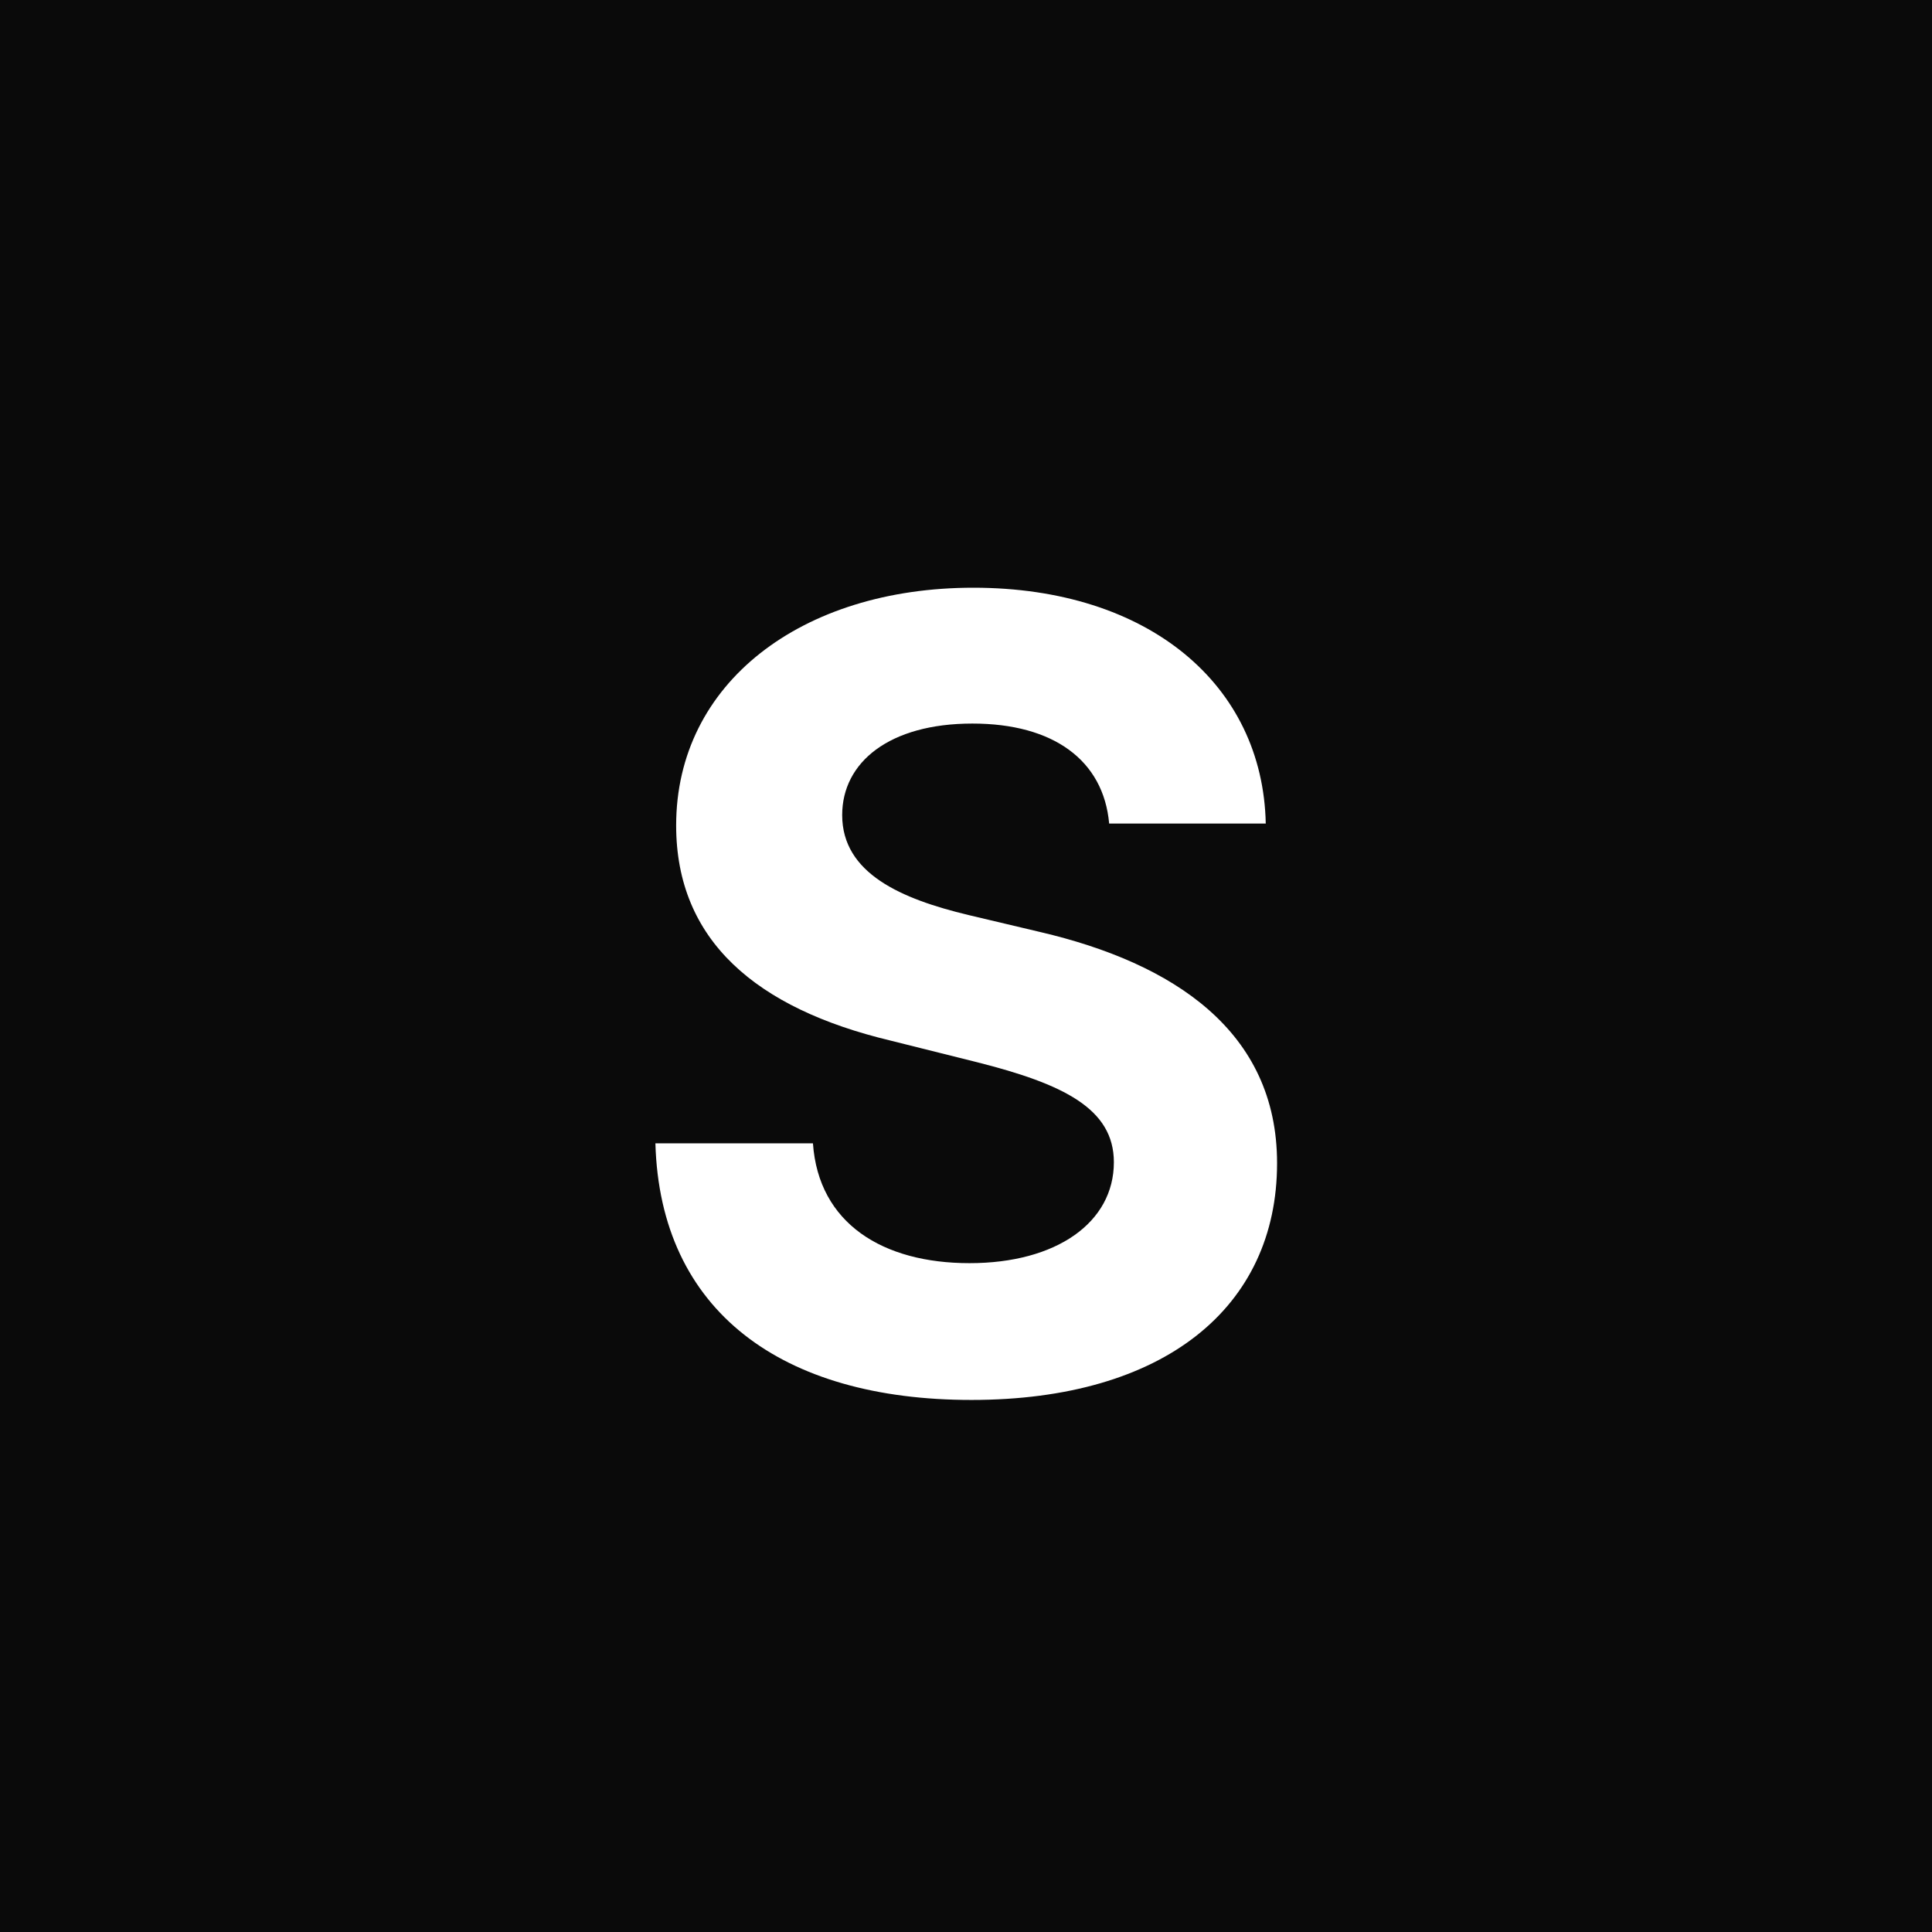
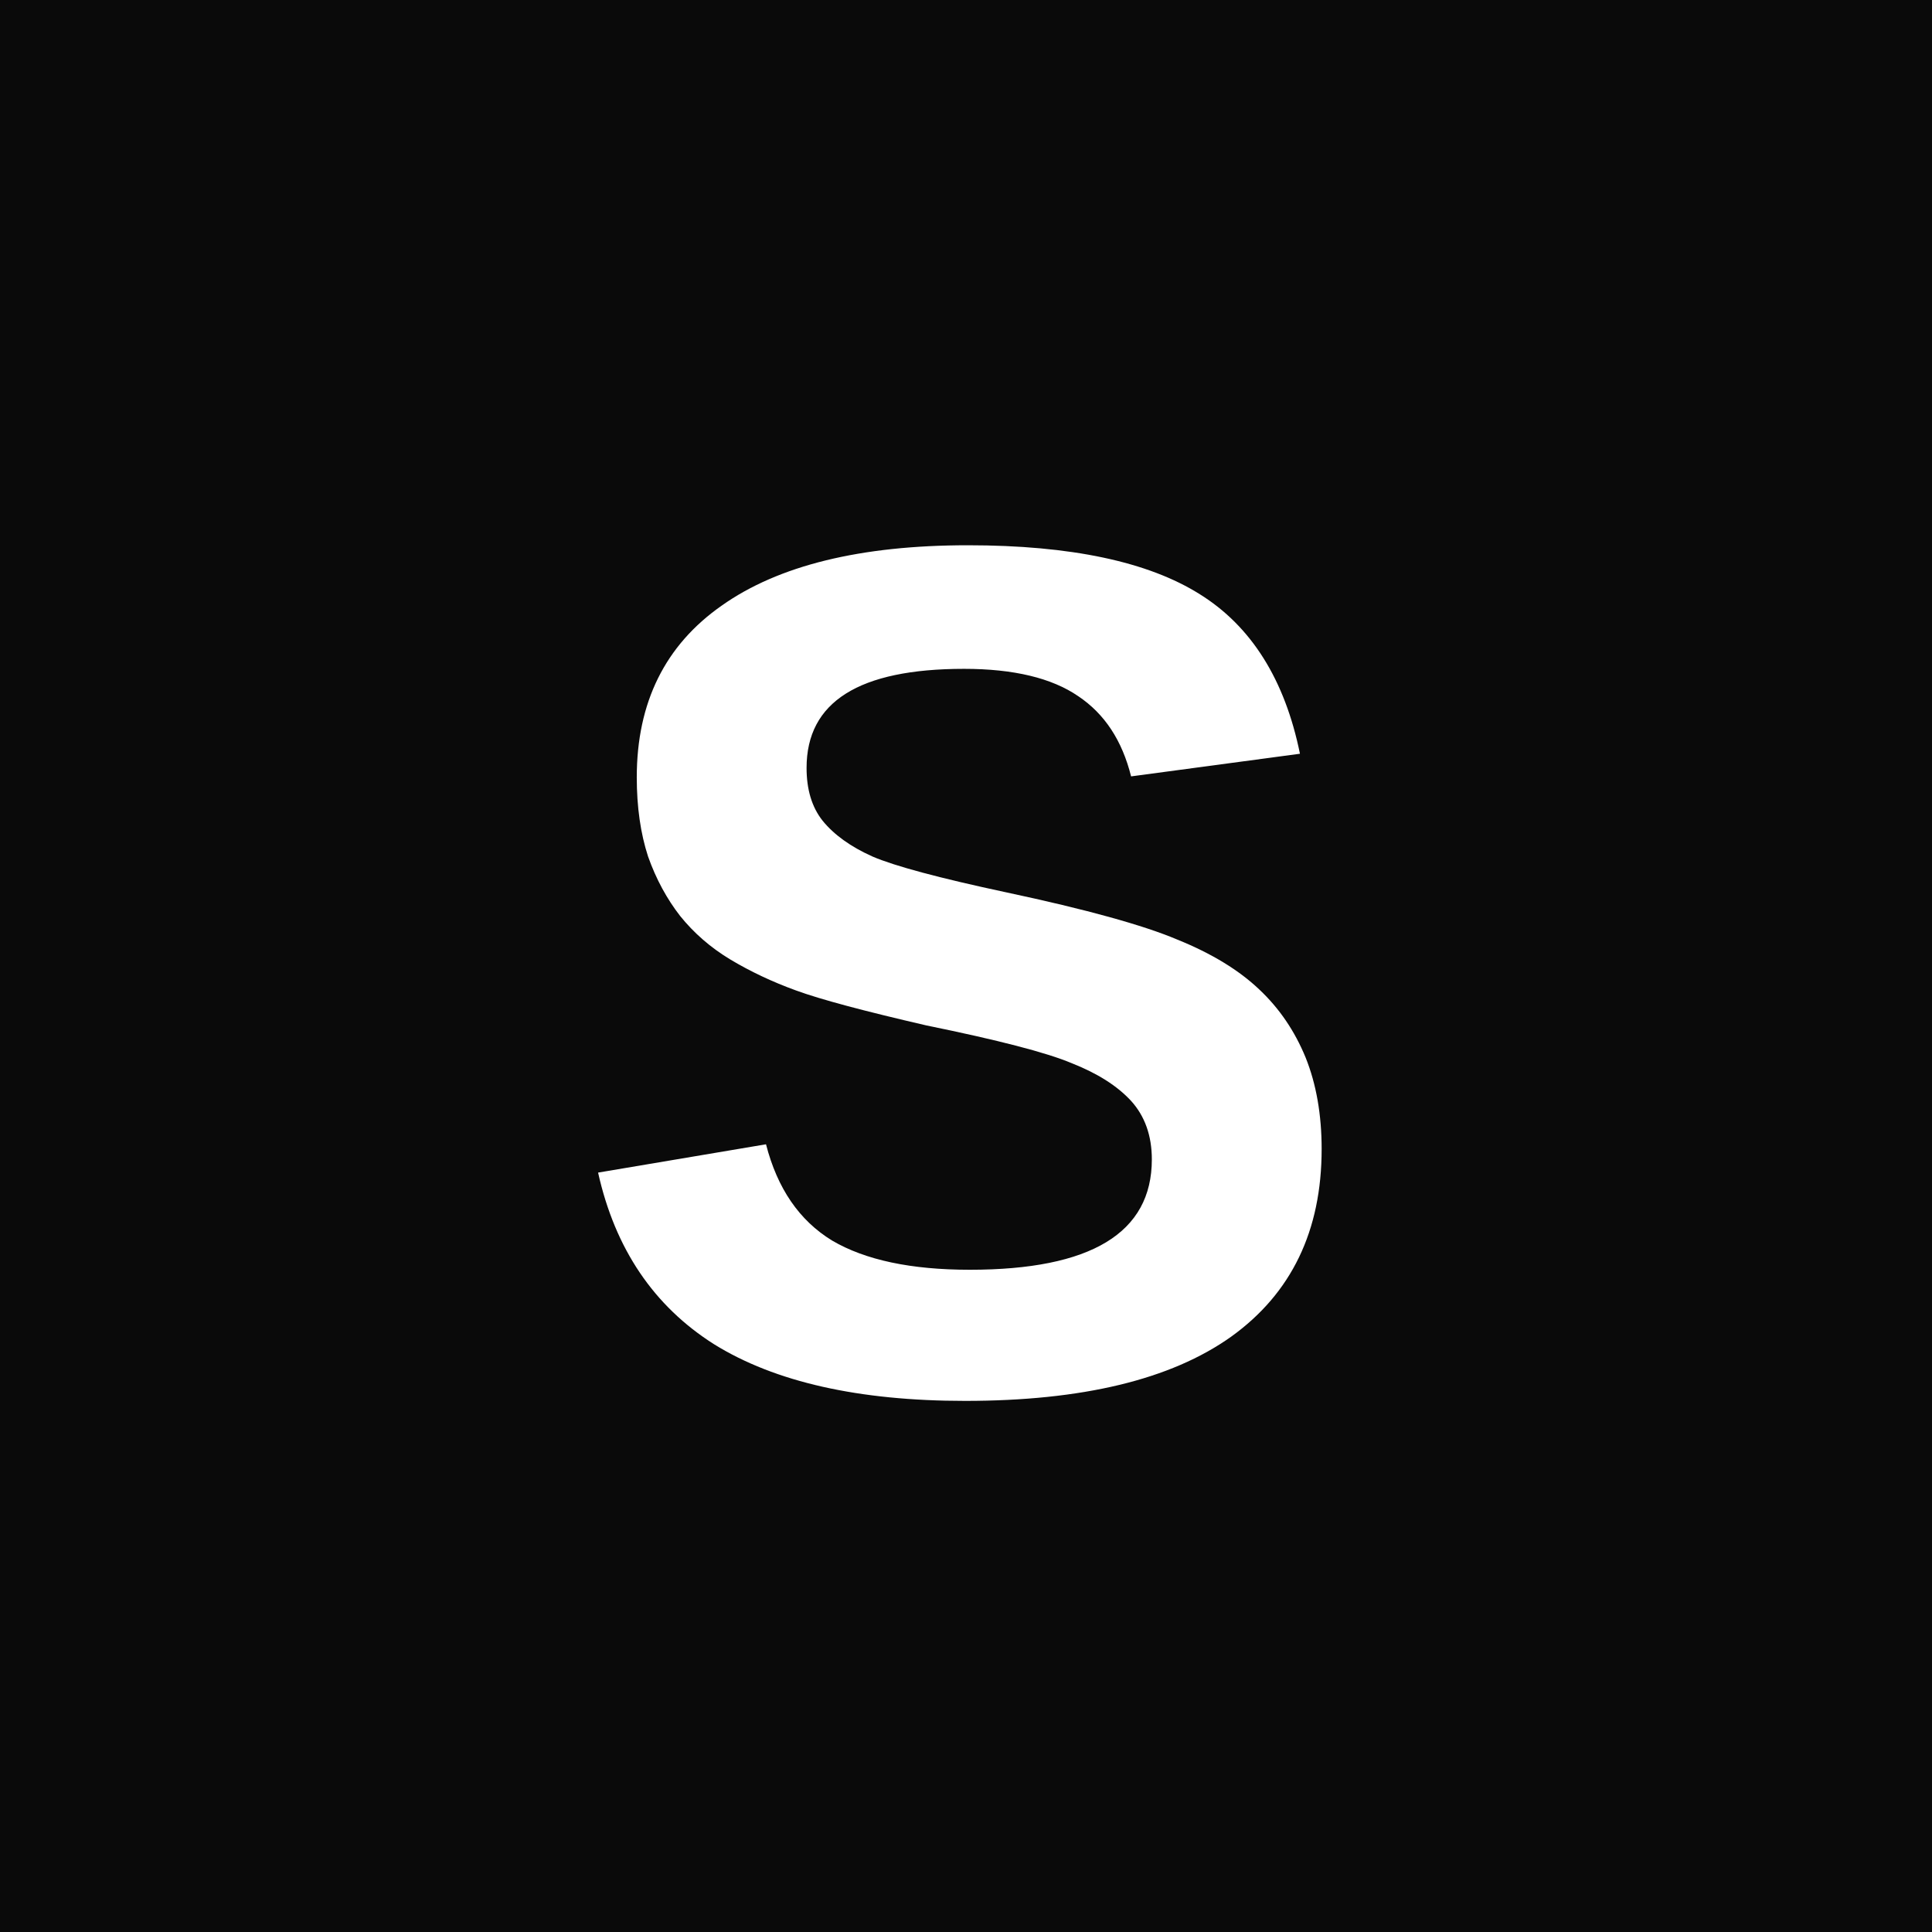
<svg xmlns="http://www.w3.org/2000/svg" viewBox="0 0 32 32">
  <rect width="32" height="32" fill="#0a0a0a" />
-   <text x="16" y="23" font-family="Inter, Arial, sans-serif" font-size="18" font-weight="700" fill="#ffffff" text-anchor="middle" letter-spacing="1">S</text>
+   <text x="16" y="23" font-family="Arial, sans-serif" font-size="20" font-weight="bold" fill="#ffffff" text-anchor="middle">S</text>
</svg>
